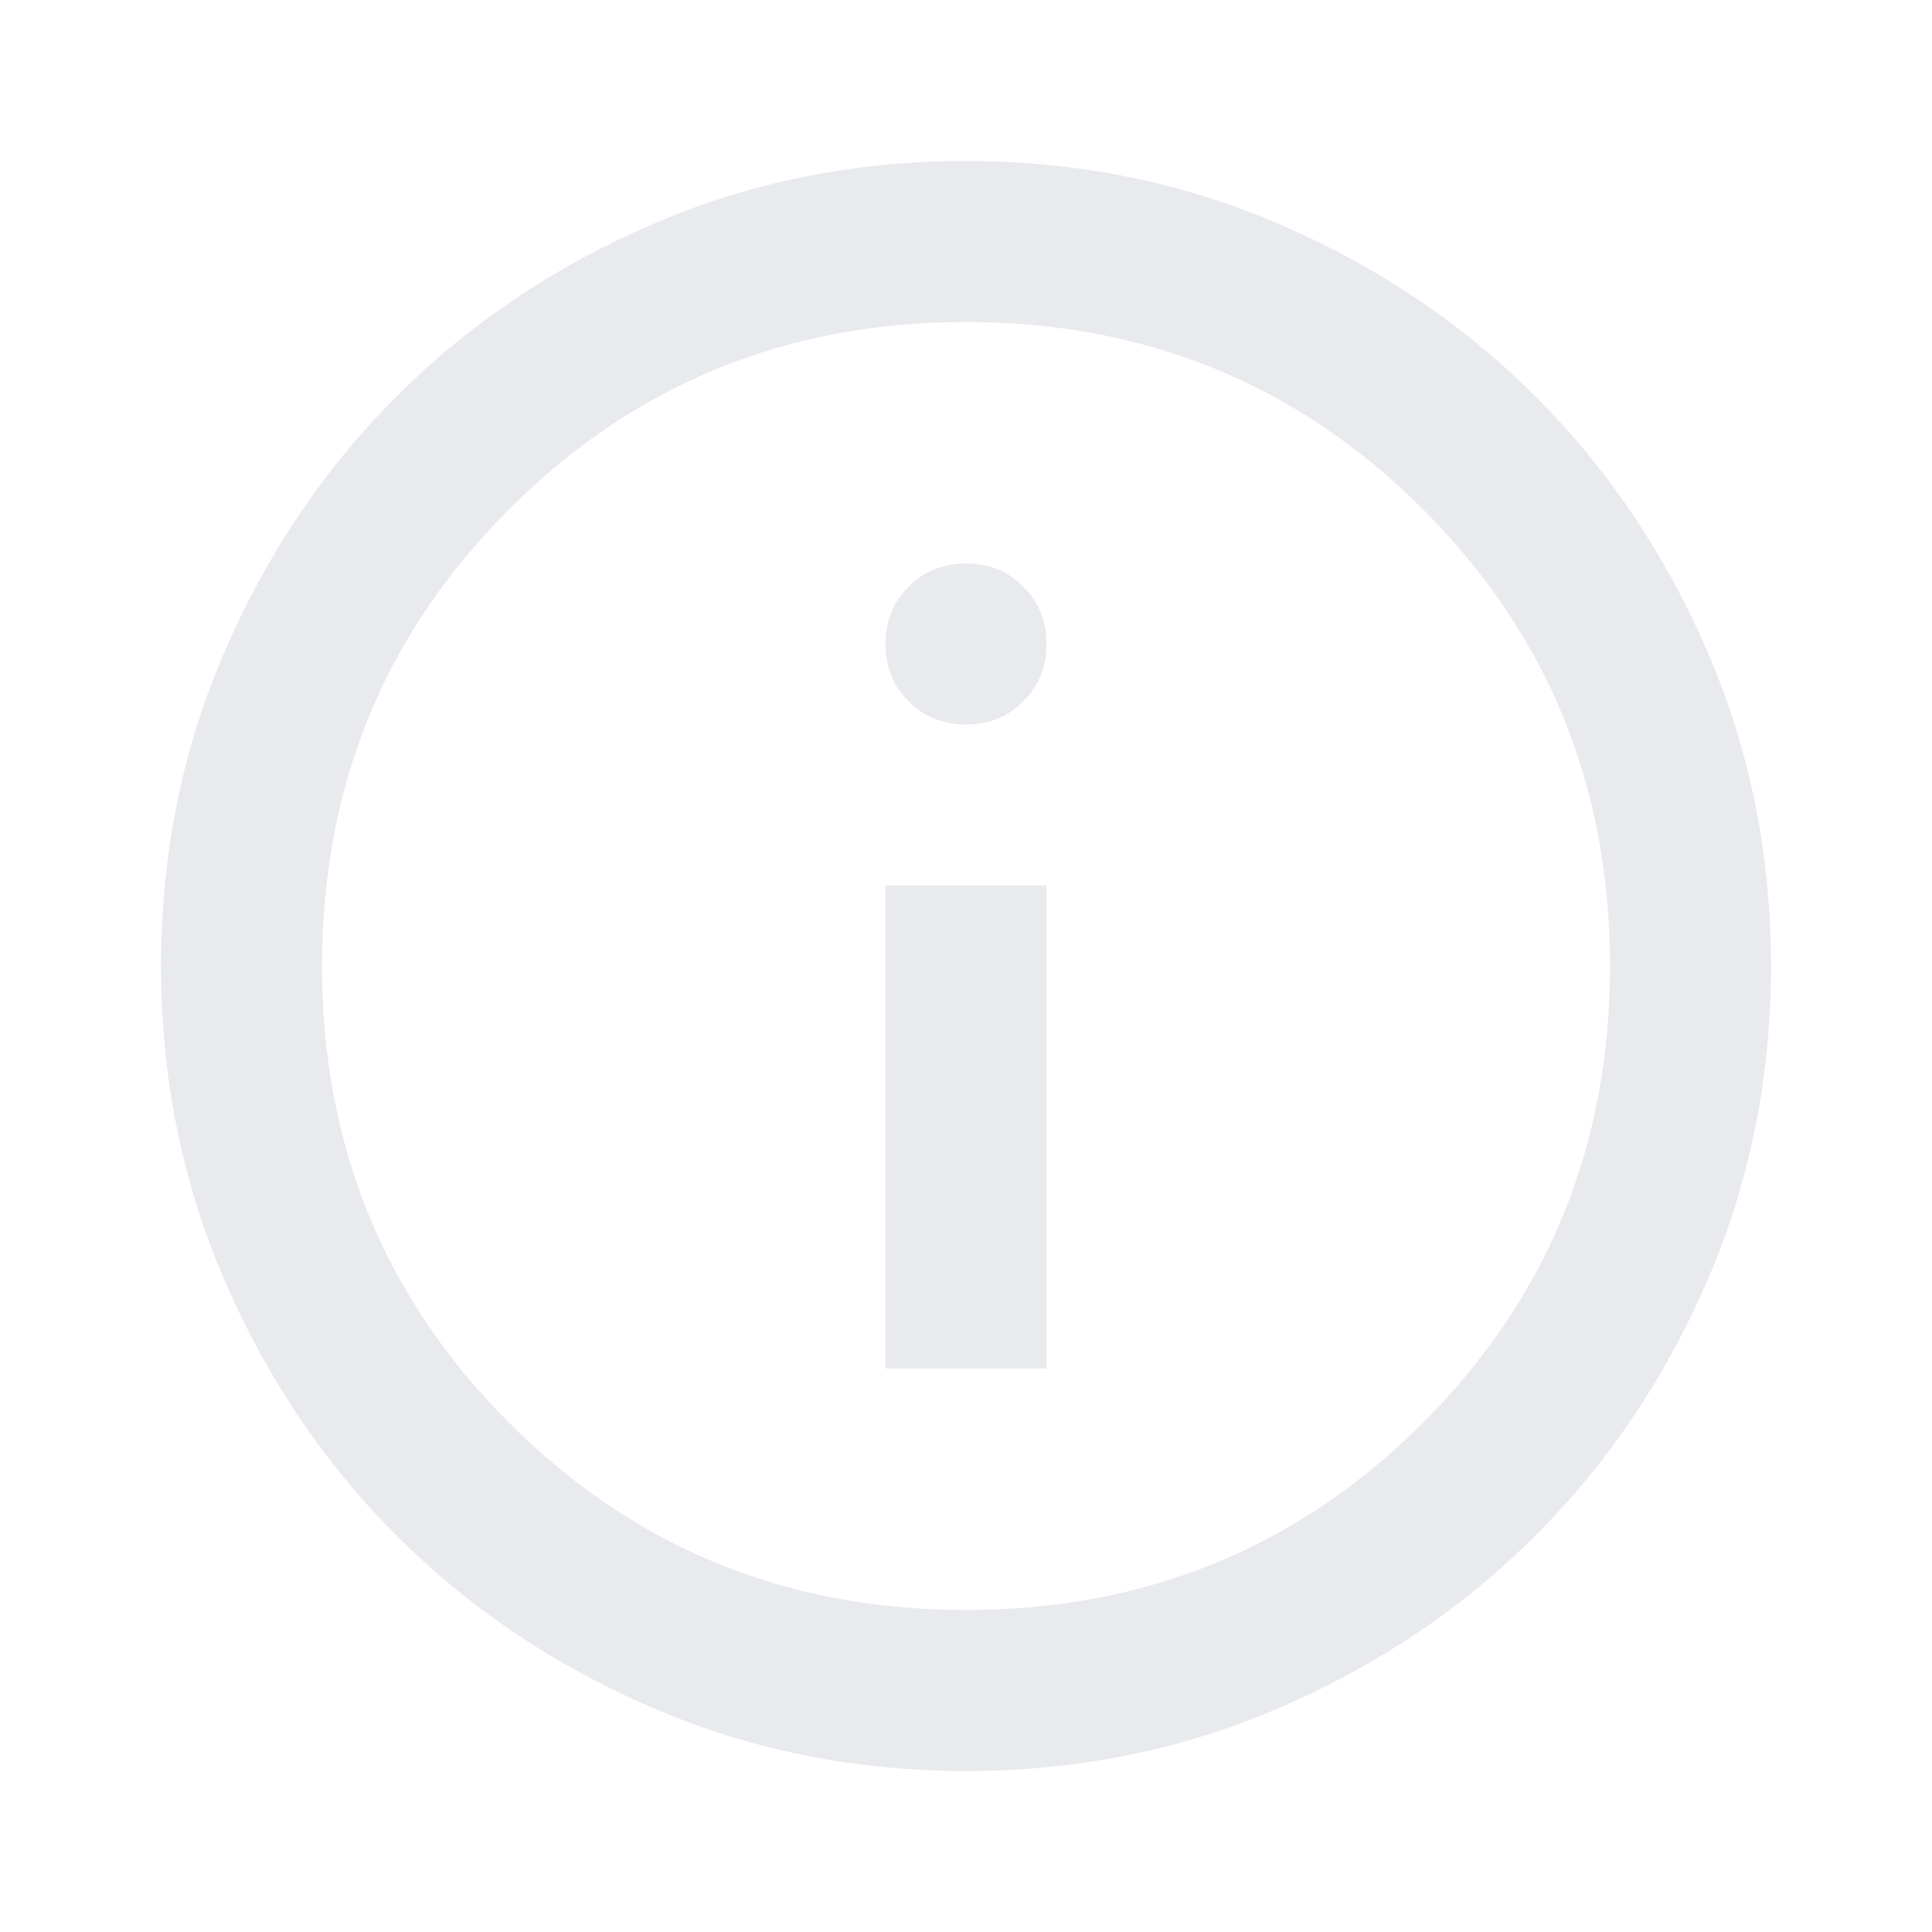
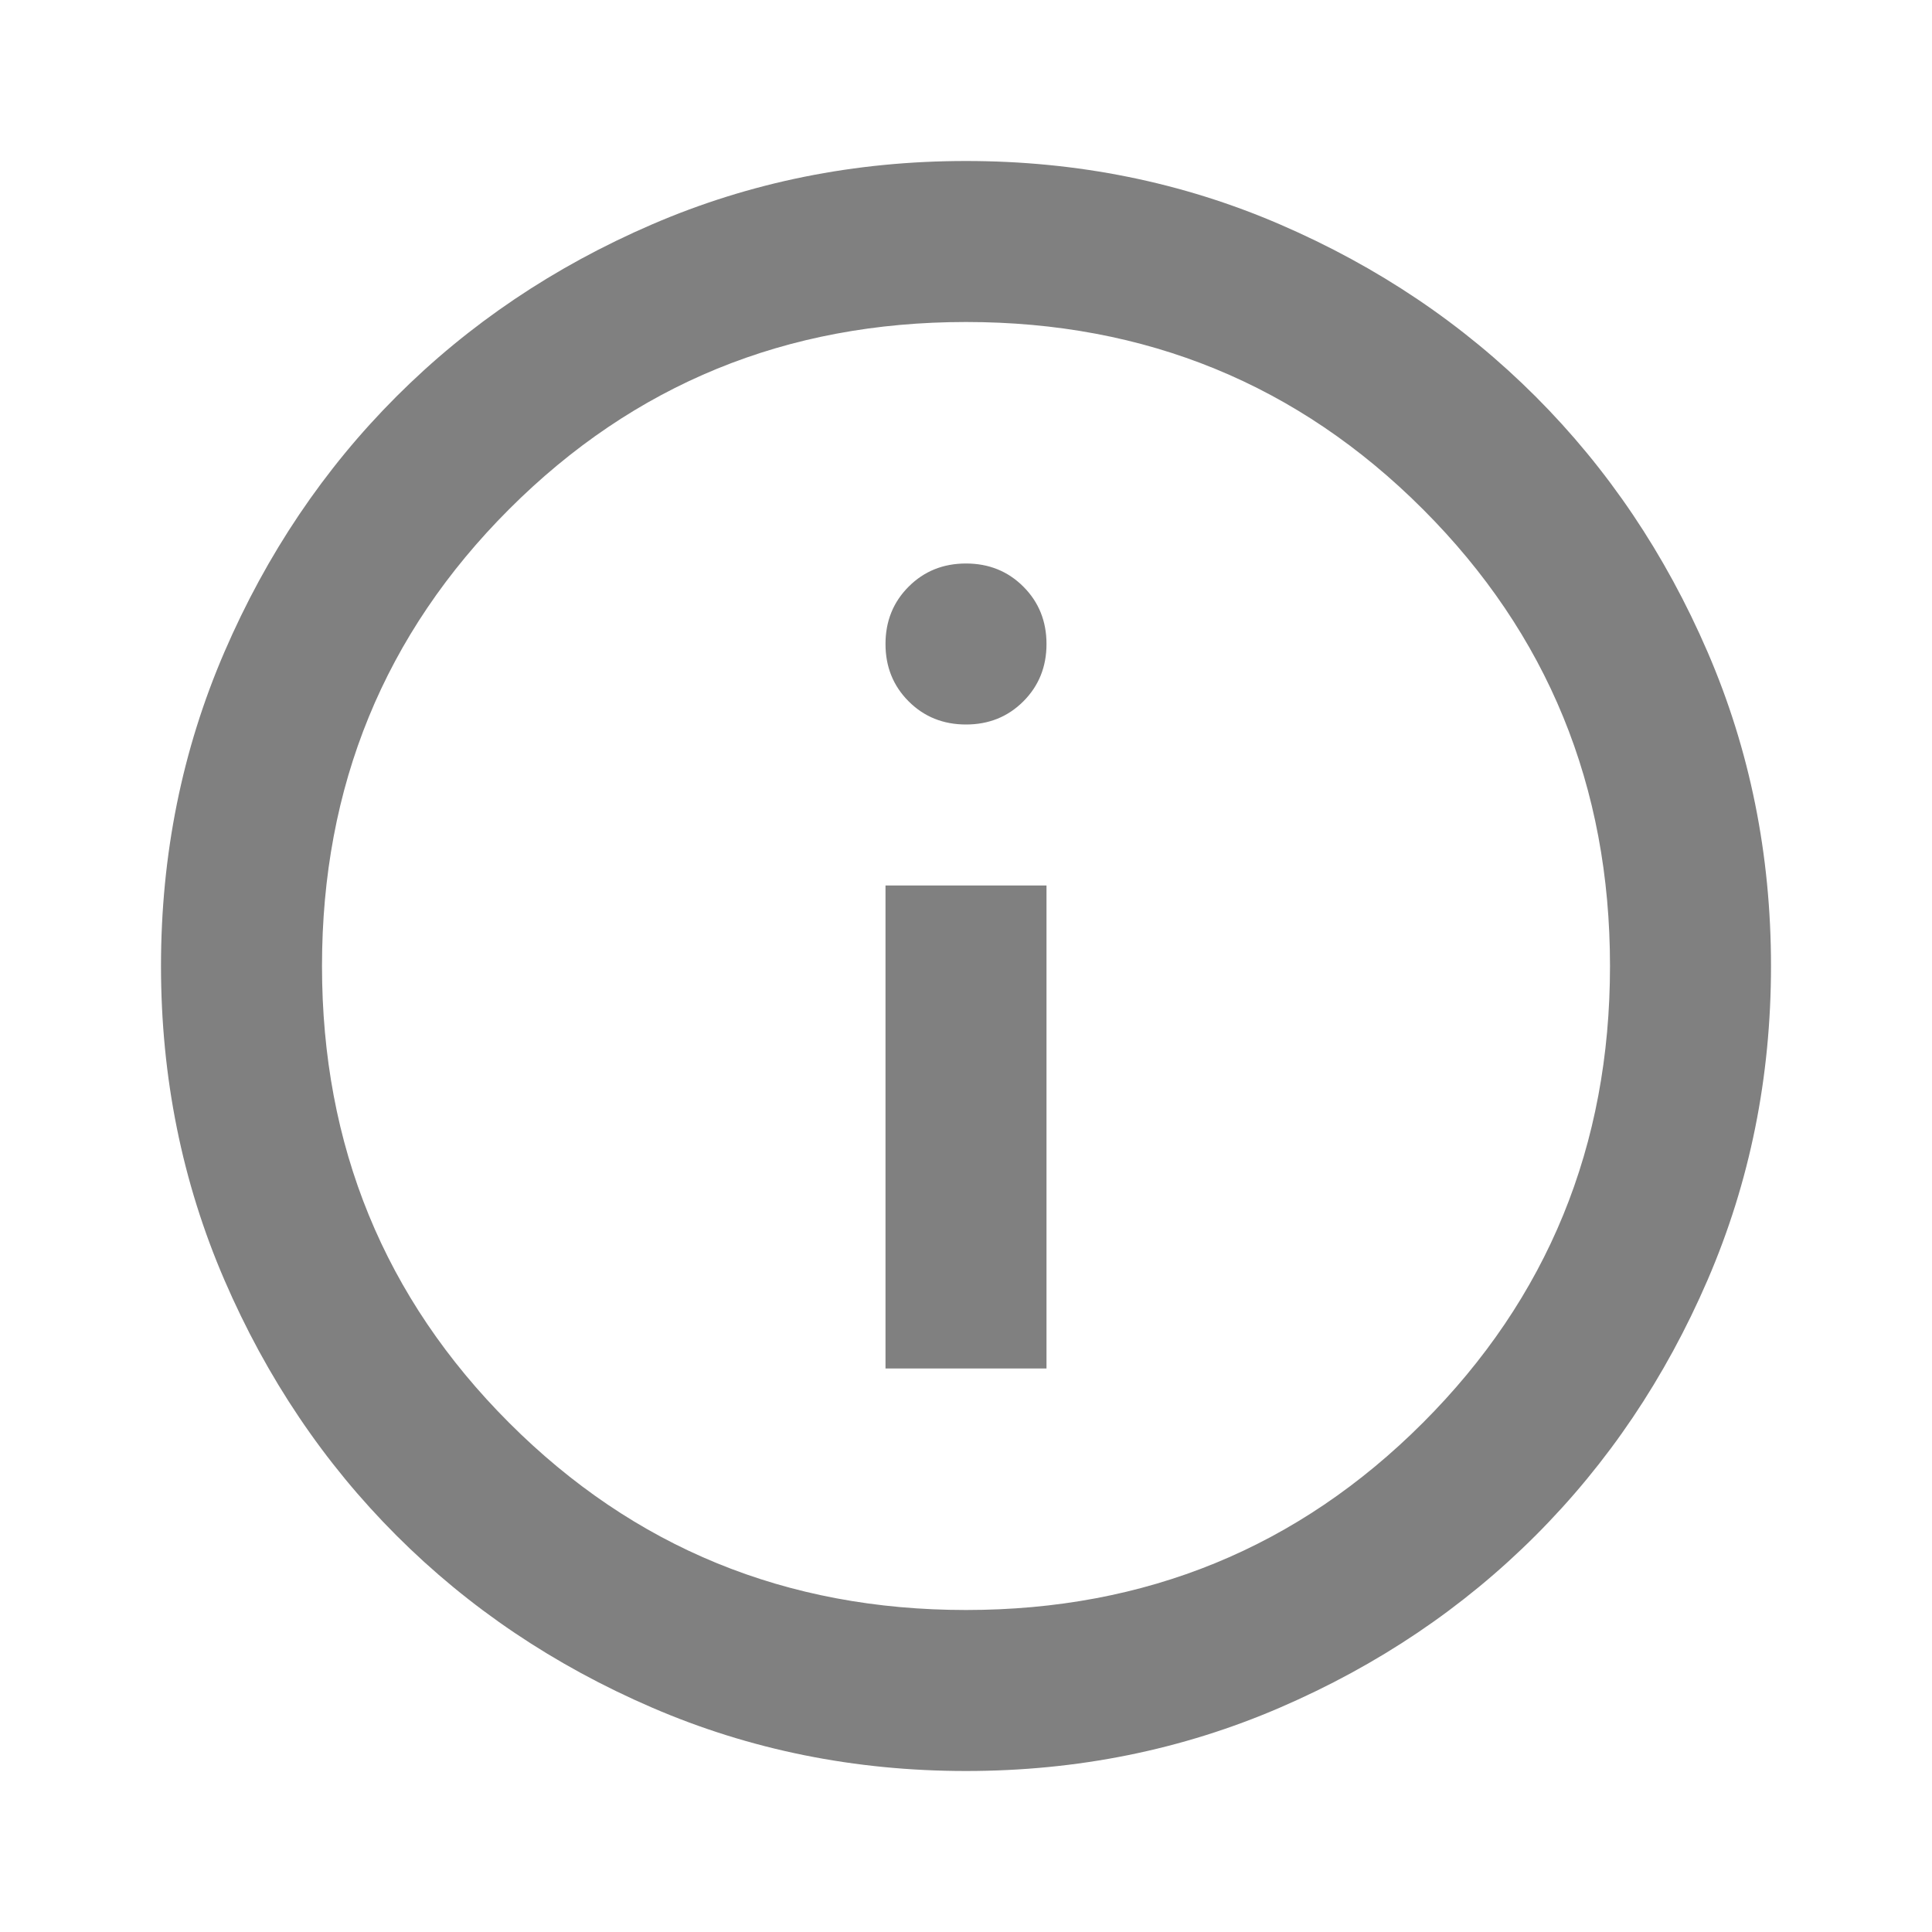
- <svg xmlns="http://www.w3.org/2000/svg" height="24px" viewBox="0 -960 960 960" width="24px" fill="#e8eaed">
+ <svg xmlns="http://www.w3.org/2000/svg" height="24px" viewBox="0 -960 960 960" width="24px" fill="#808080">
  <path d="M440-280h80v-240h-80v240Zm40-320q17 0 28.5-11.5T520-640q0-17-11.5-28.5T480-680q-17 0-28.5 11.5T440-640q0 17 11.5 28.5T480-600Zm0 520q-83 0-156-31.5T197-197q-54-54-85.5-127T80-480q0-83 31.5-156T197-763q54-54 127-85.5T480-880q83 0 156 31.5T763-763q54 54 85.5 127T880-480q0 83-31.5 156T763-197q-54 54-127 85.5T480-80Zm0-80q134 0 227-93t93-227q0-134-93-227t-227-93q-134 0-227 93t-93 227q0 134 93 227t227 93Zm0-320Z" />
</svg>
